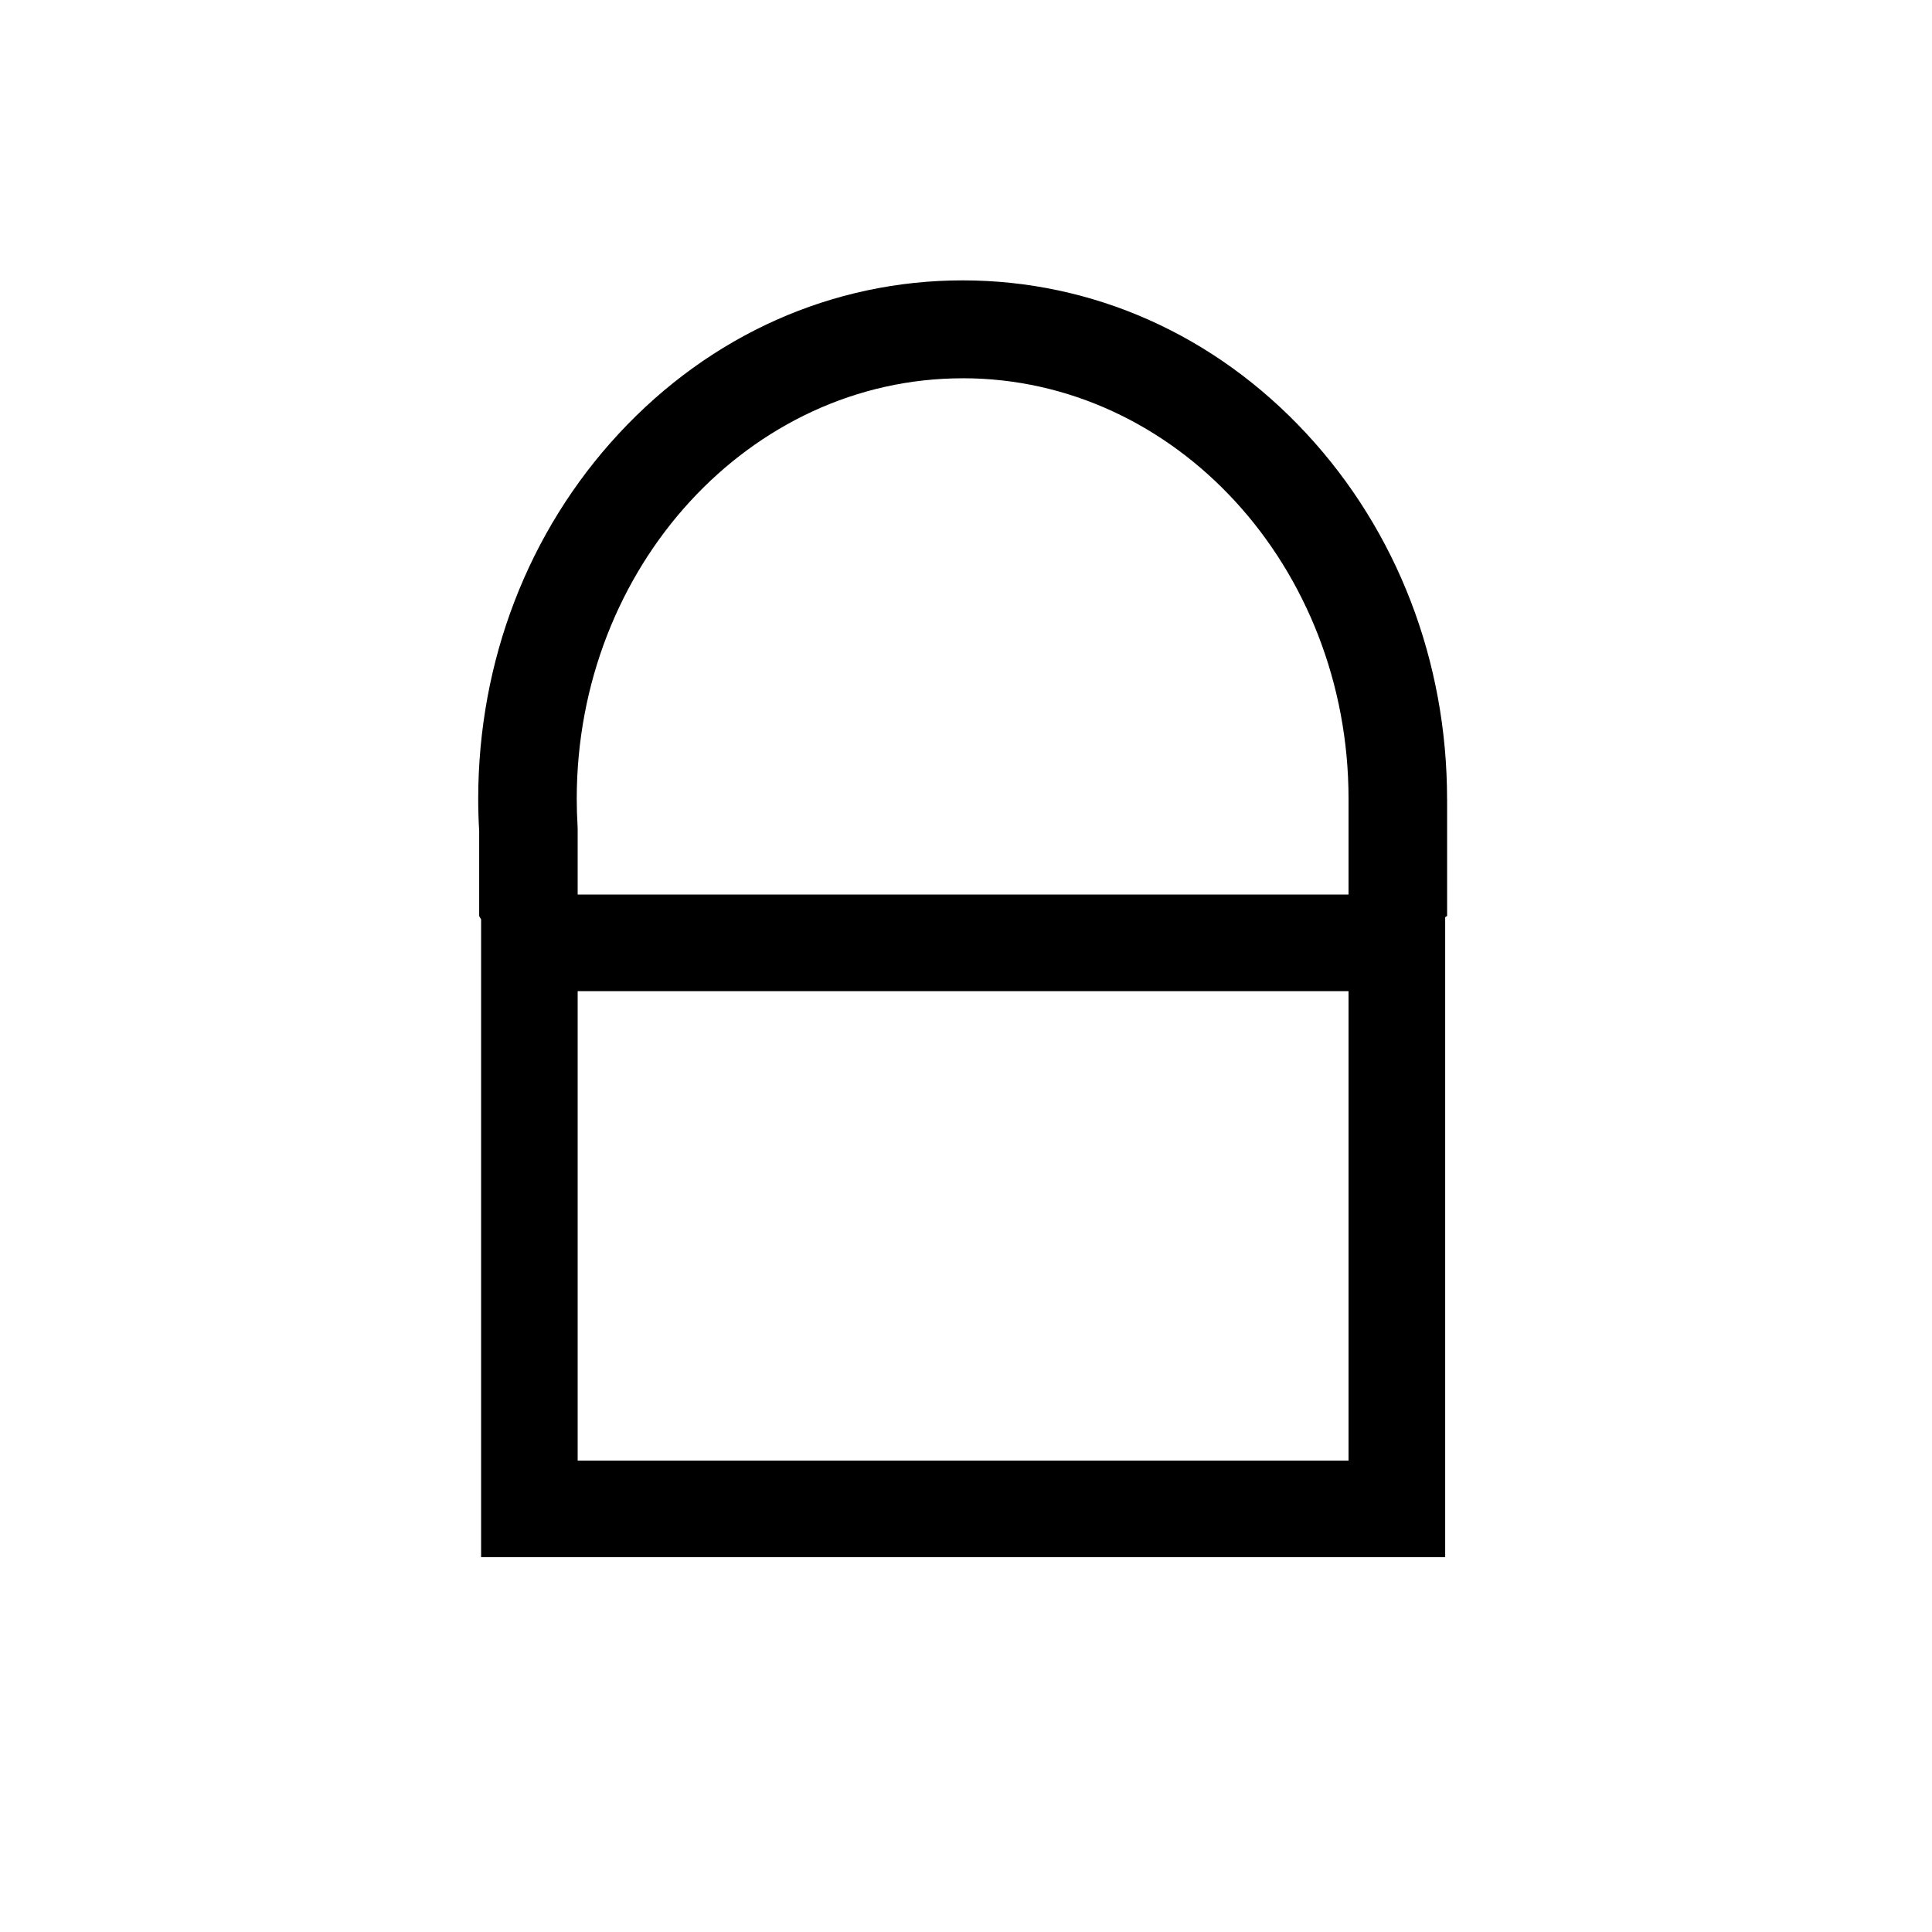
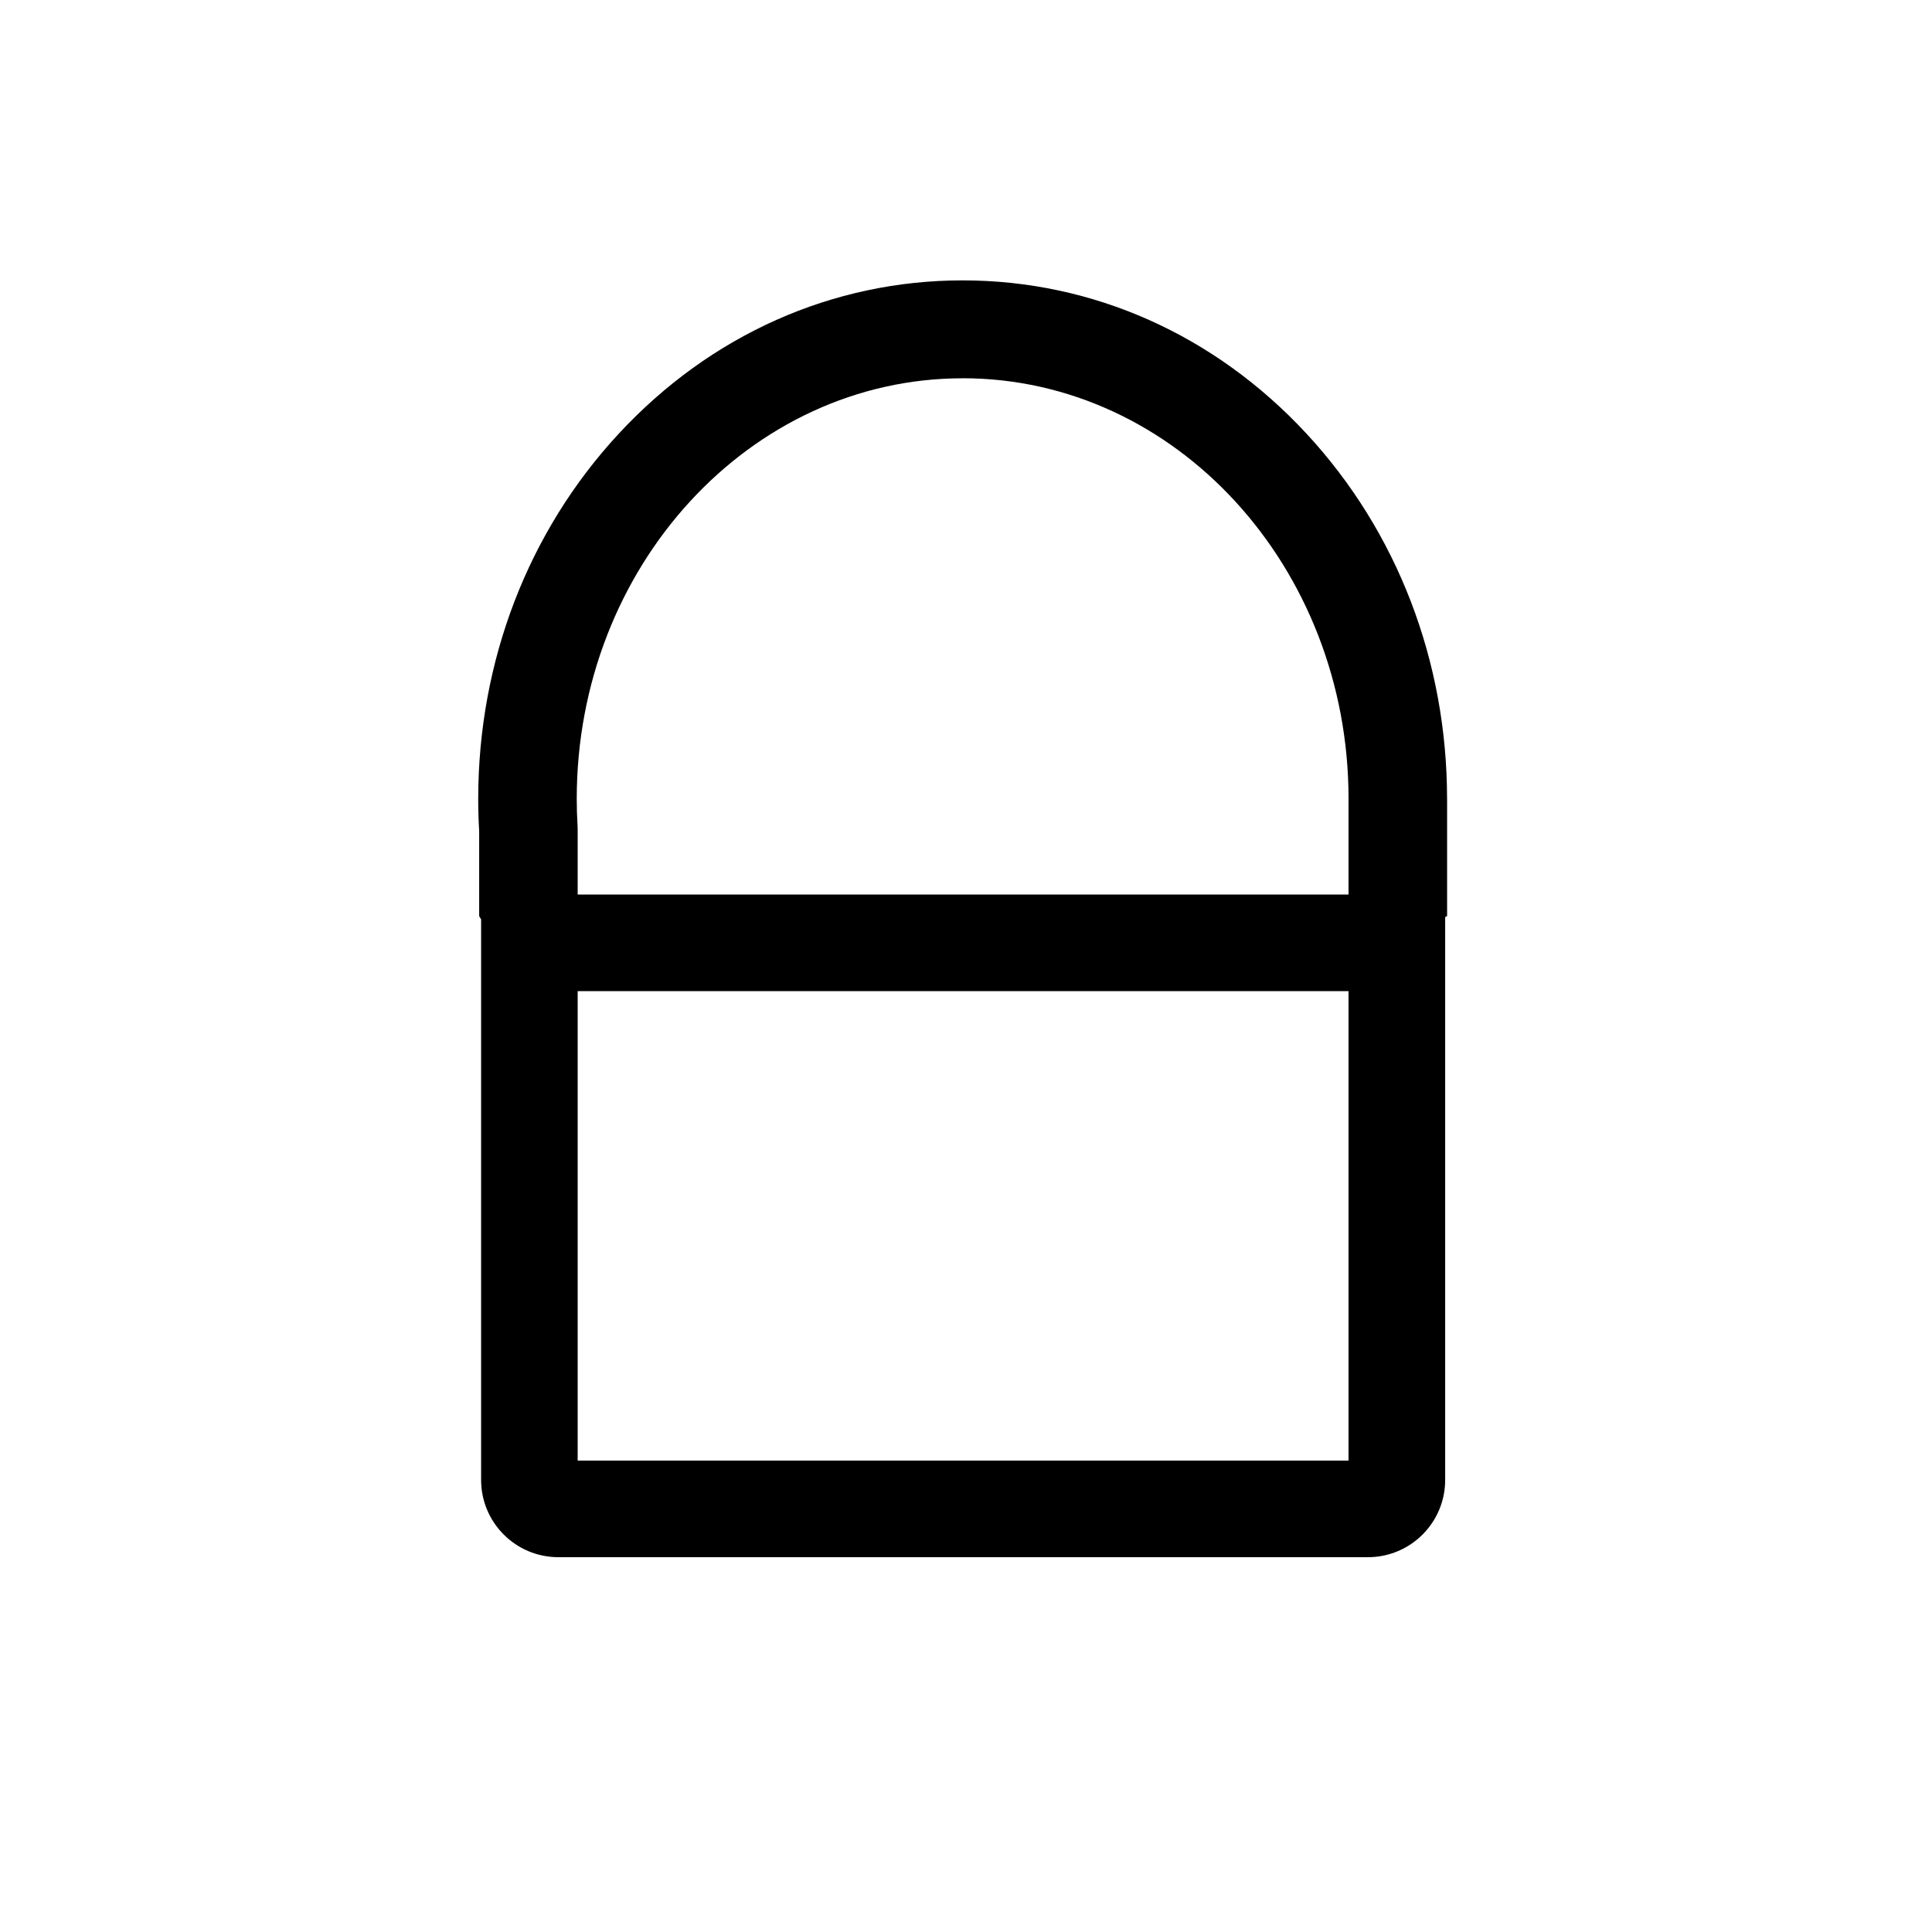
<svg xmlns="http://www.w3.org/2000/svg" id="a" data-name="layer1" viewBox="0 0 500 500">
-   <path d="M374.5,206.8c0-35.68-12.92-69.27-36.39-94.58-23.71-25.58-55.31-39.66-88.98-39.66s-65.27,14.09-88.98,39.66c-23.47,25.31-36.39,58.9-36.39,94.58,0,2.67.08,5.46.25,8.3v21.97s.31.58.5.86v165.07h249.5v-165.6c0-.11.5-.33.5-.33v-30.27ZM249.13,97.89c55.07,0,99.87,48.82,99.87,108.83v24.78h-199.5v-16.86c0-.26,0-.51-.02-.77-.15-2.46-.22-4.87-.22-7.14,0-60.01,44.8-108.83,99.87-108.83ZM349,378h-199.5v-121.5h199.5v121.5Z" />
+   <path d="M374.5,206.8c0-35.68-12.92-69.27-36.39-94.58-23.71-25.58-55.31-39.66-88.98-39.66s-65.27,14.09-88.98,39.66c-23.47,25.31-36.39,58.9-36.39,94.58,0,2.67.08,5.46.25,8.3v21.97s.31.58.5.86v145.07c0,11.05,8.95,20,20,20h209.5c11.05,0,20-8.95,20-20v-145.6c0-.11.5-.33.5-.33v-30.27ZM249.13,97.89c55.07,0,99.87,48.82,99.87,108.83v24.78h-199.5v-16.86c0-.26,0-.51-.02-.77-.15-2.46-.22-4.87-.22-7.14,0-60.01,44.8-108.83,99.87-108.83ZM349,378h-199.5v-121.5h199.5v121.5Z" />
</svg>
